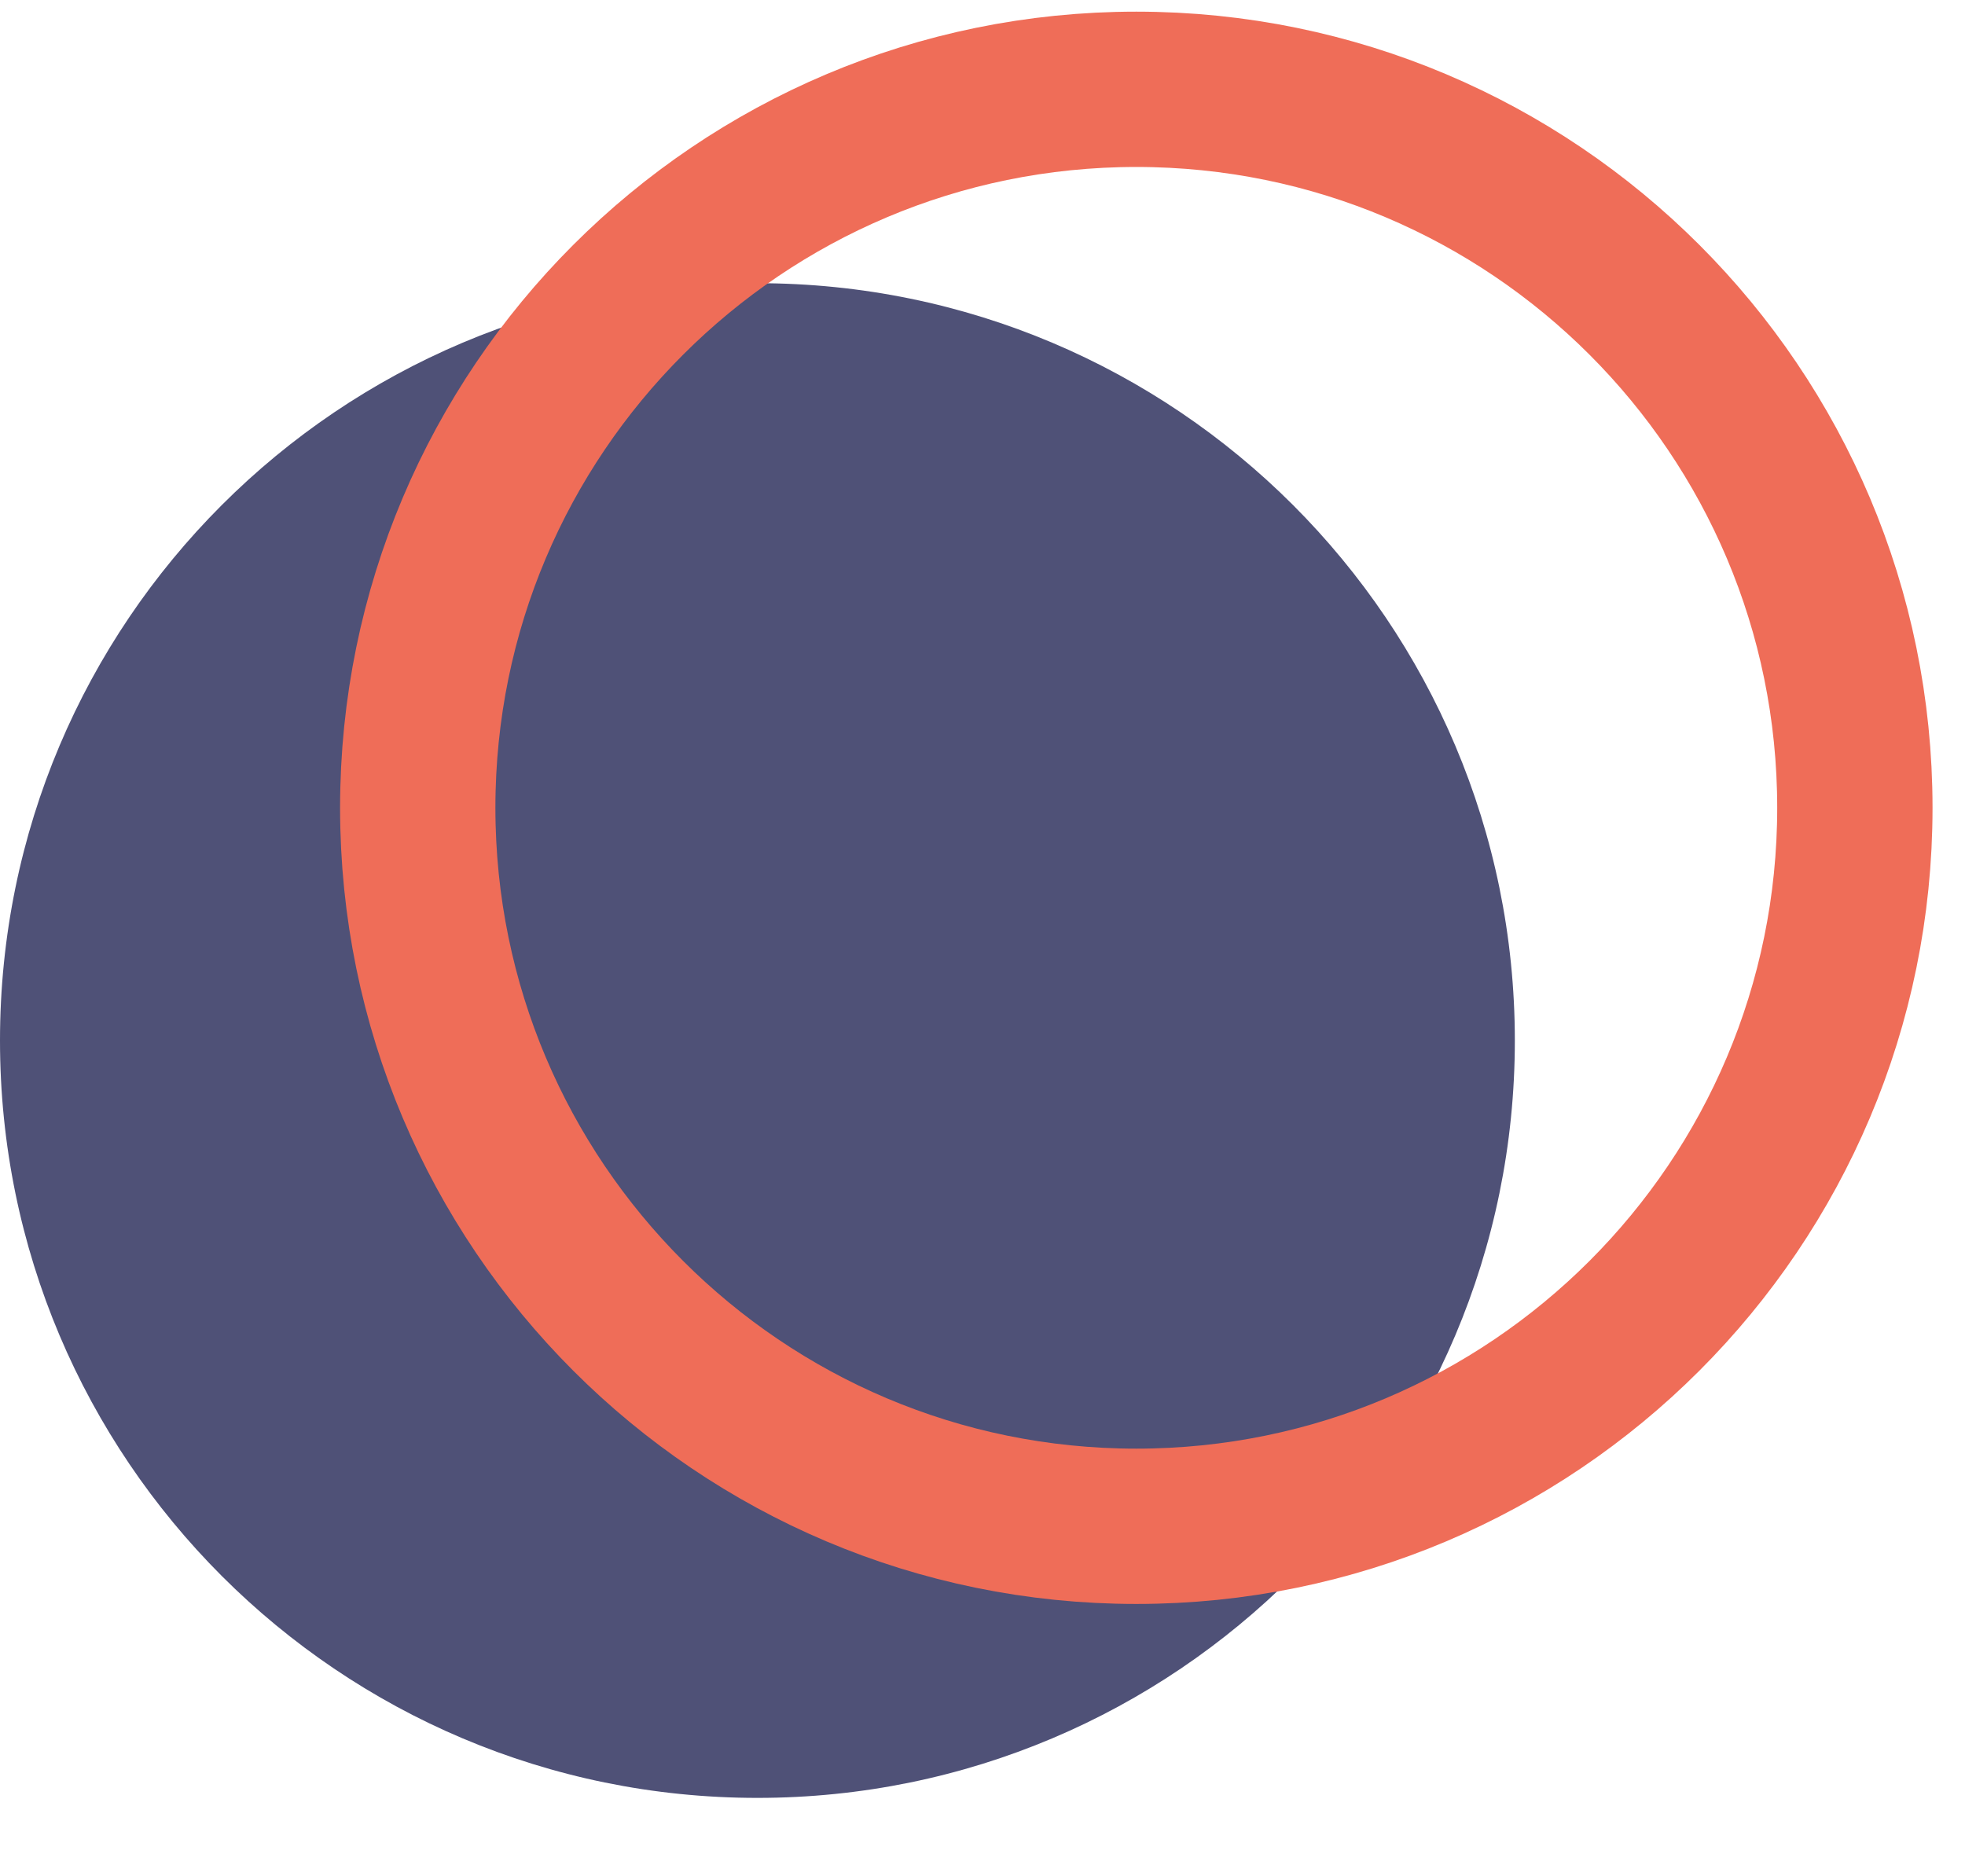
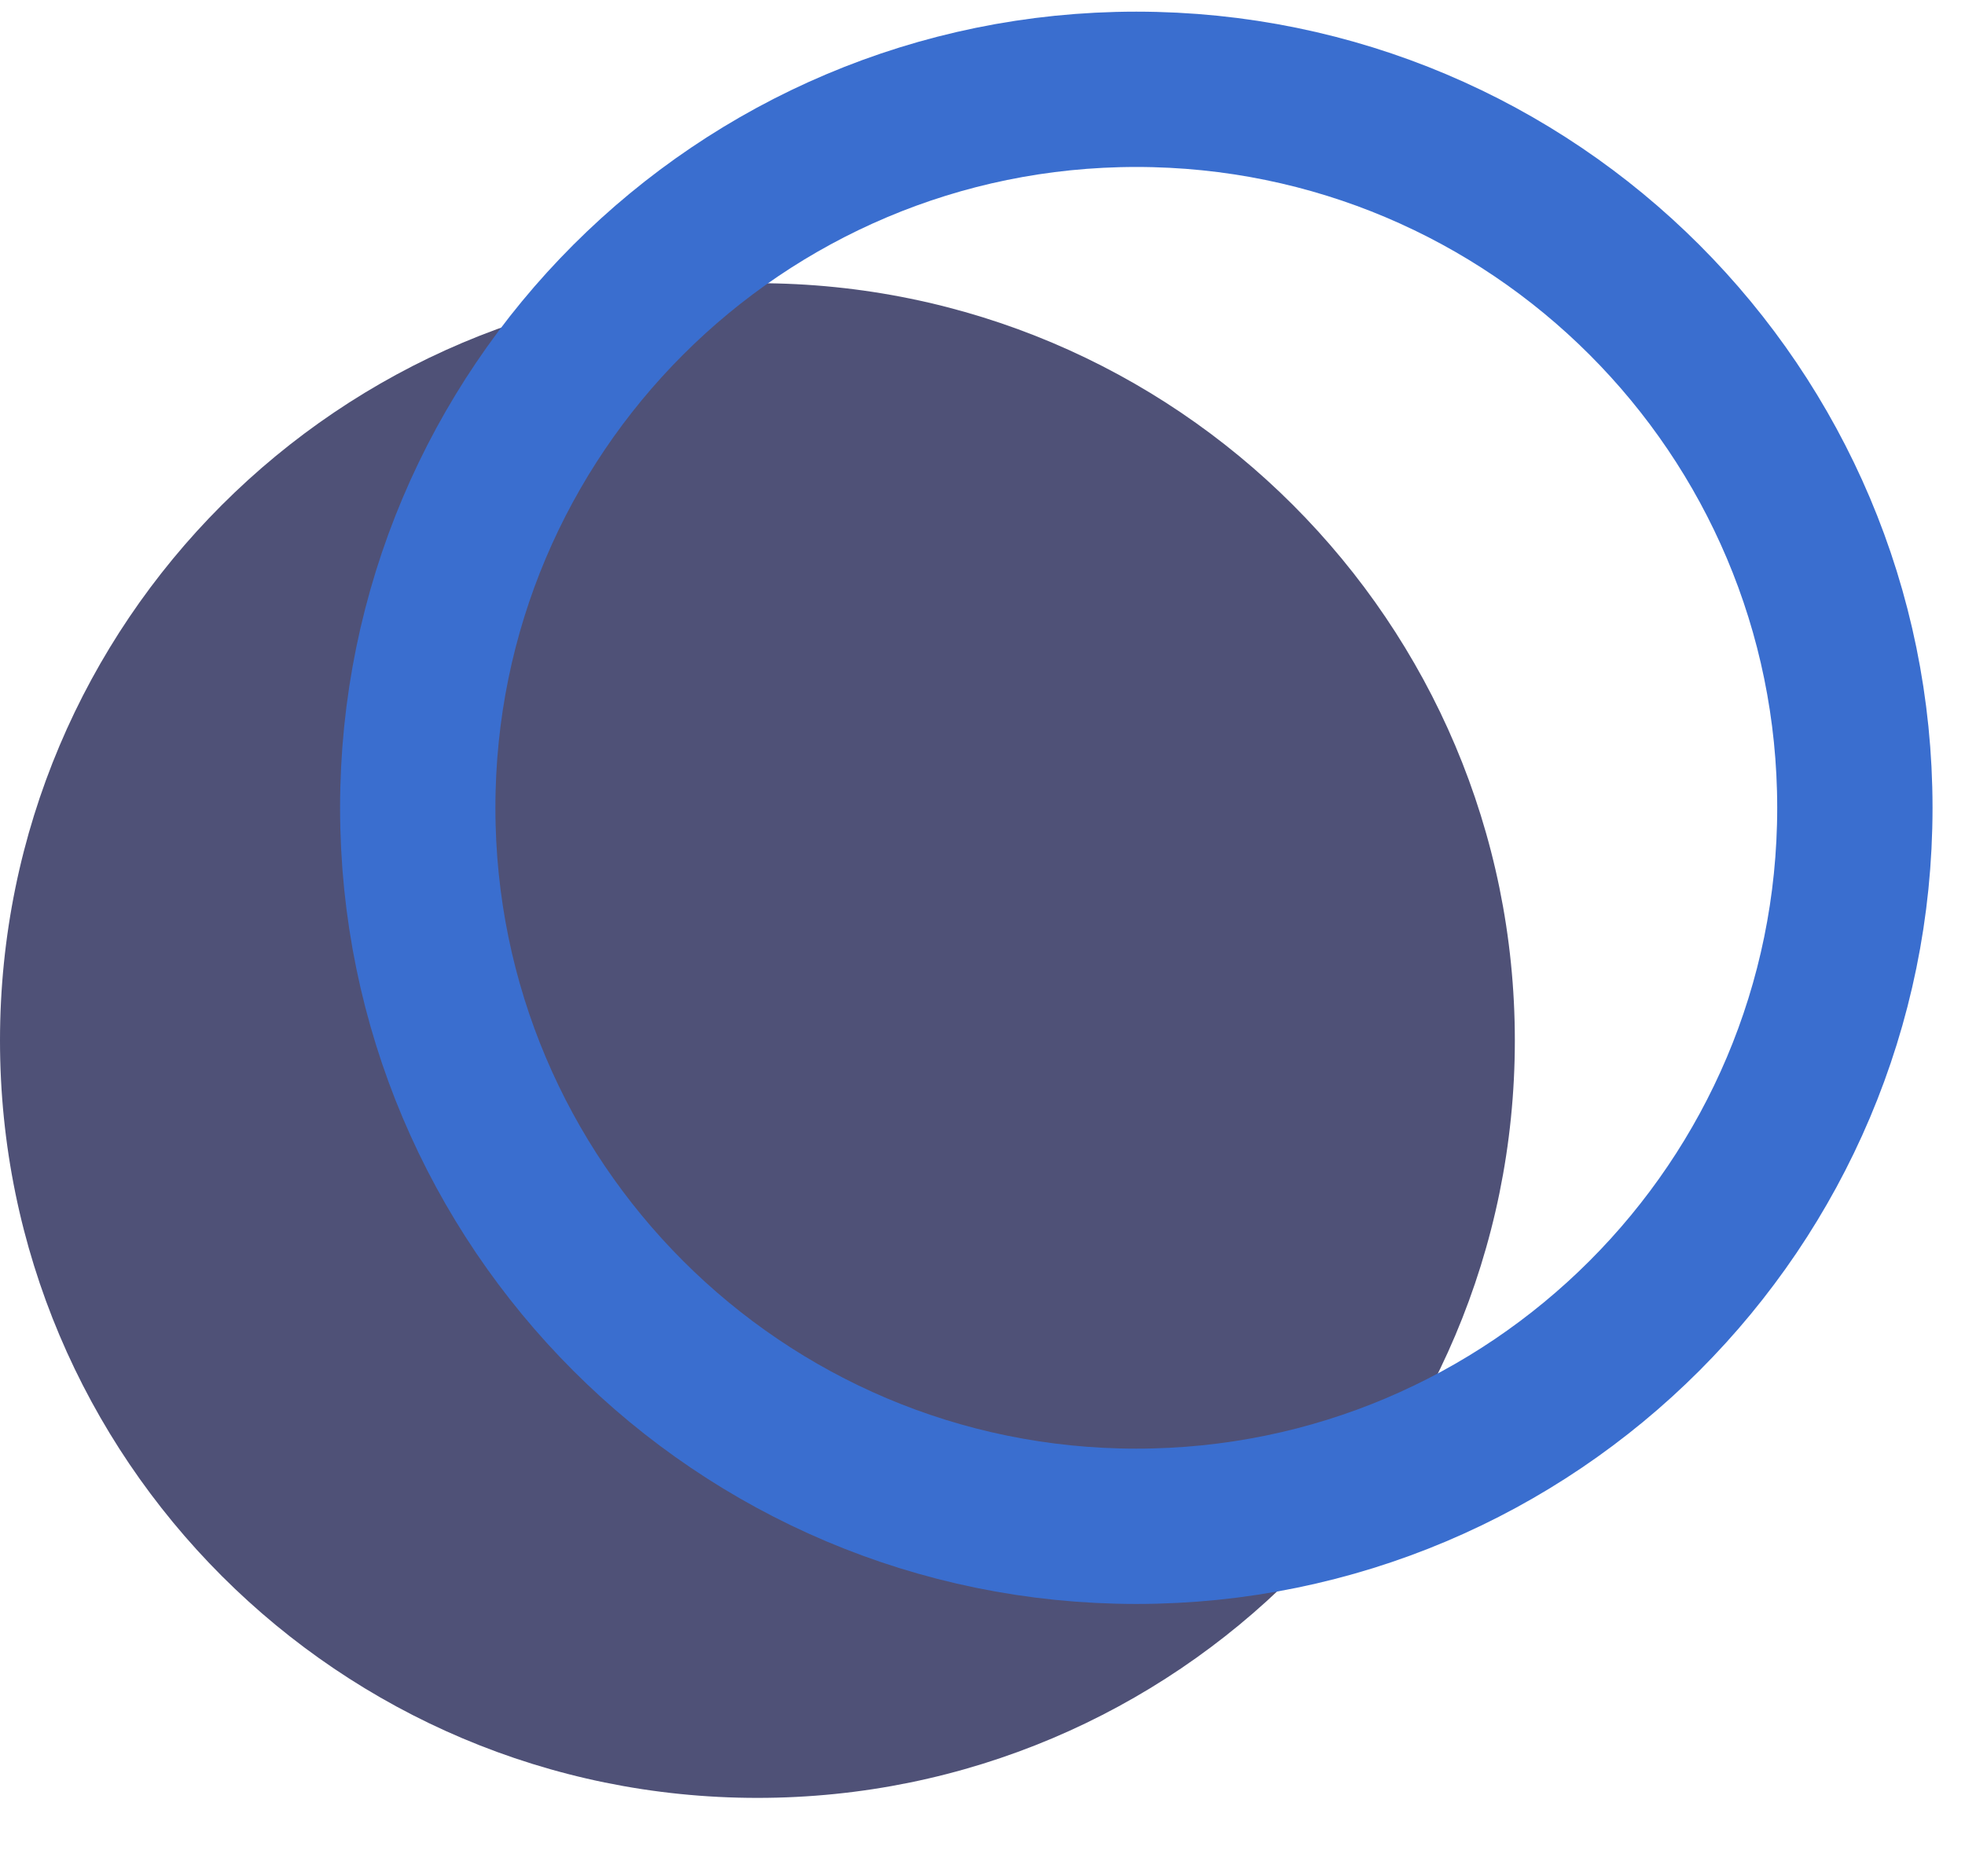
<svg xmlns="http://www.w3.org/2000/svg" width="22" height="21" viewBox="0 0 22 21" fill="none">
  <path d="M8.48 20.131C13.163 20.131 16.96 16.334 16.96 11.651C16.96 6.967 13.163 3.171 8.48 3.171C3.797 3.171 0 6.967 0 11.651C0 16.334 3.797 20.131 8.48 20.131Z" fill="#4F5177" />
-   <path d="M20.767 9.045C20.767 13.488 17.165 17.09 12.722 17.09C8.279 17.09 4.677 13.488 4.677 9.045C4.677 4.602 8.279 1 12.722 1C17.165 1 20.767 4.602 20.767 9.045Z" stroke="#EF6D58" stroke-width="1.739" />
+   <path d="M20.767 9.045C20.767 13.488 17.165 17.09 12.722 17.09C8.279 17.09 4.677 13.488 4.677 9.045C4.677 4.602 8.279 1 12.722 1C17.165 1 20.767 4.602 20.767 9.045Z" stroke="#3a6ecf" stroke-width="1.739" />
</svg>
